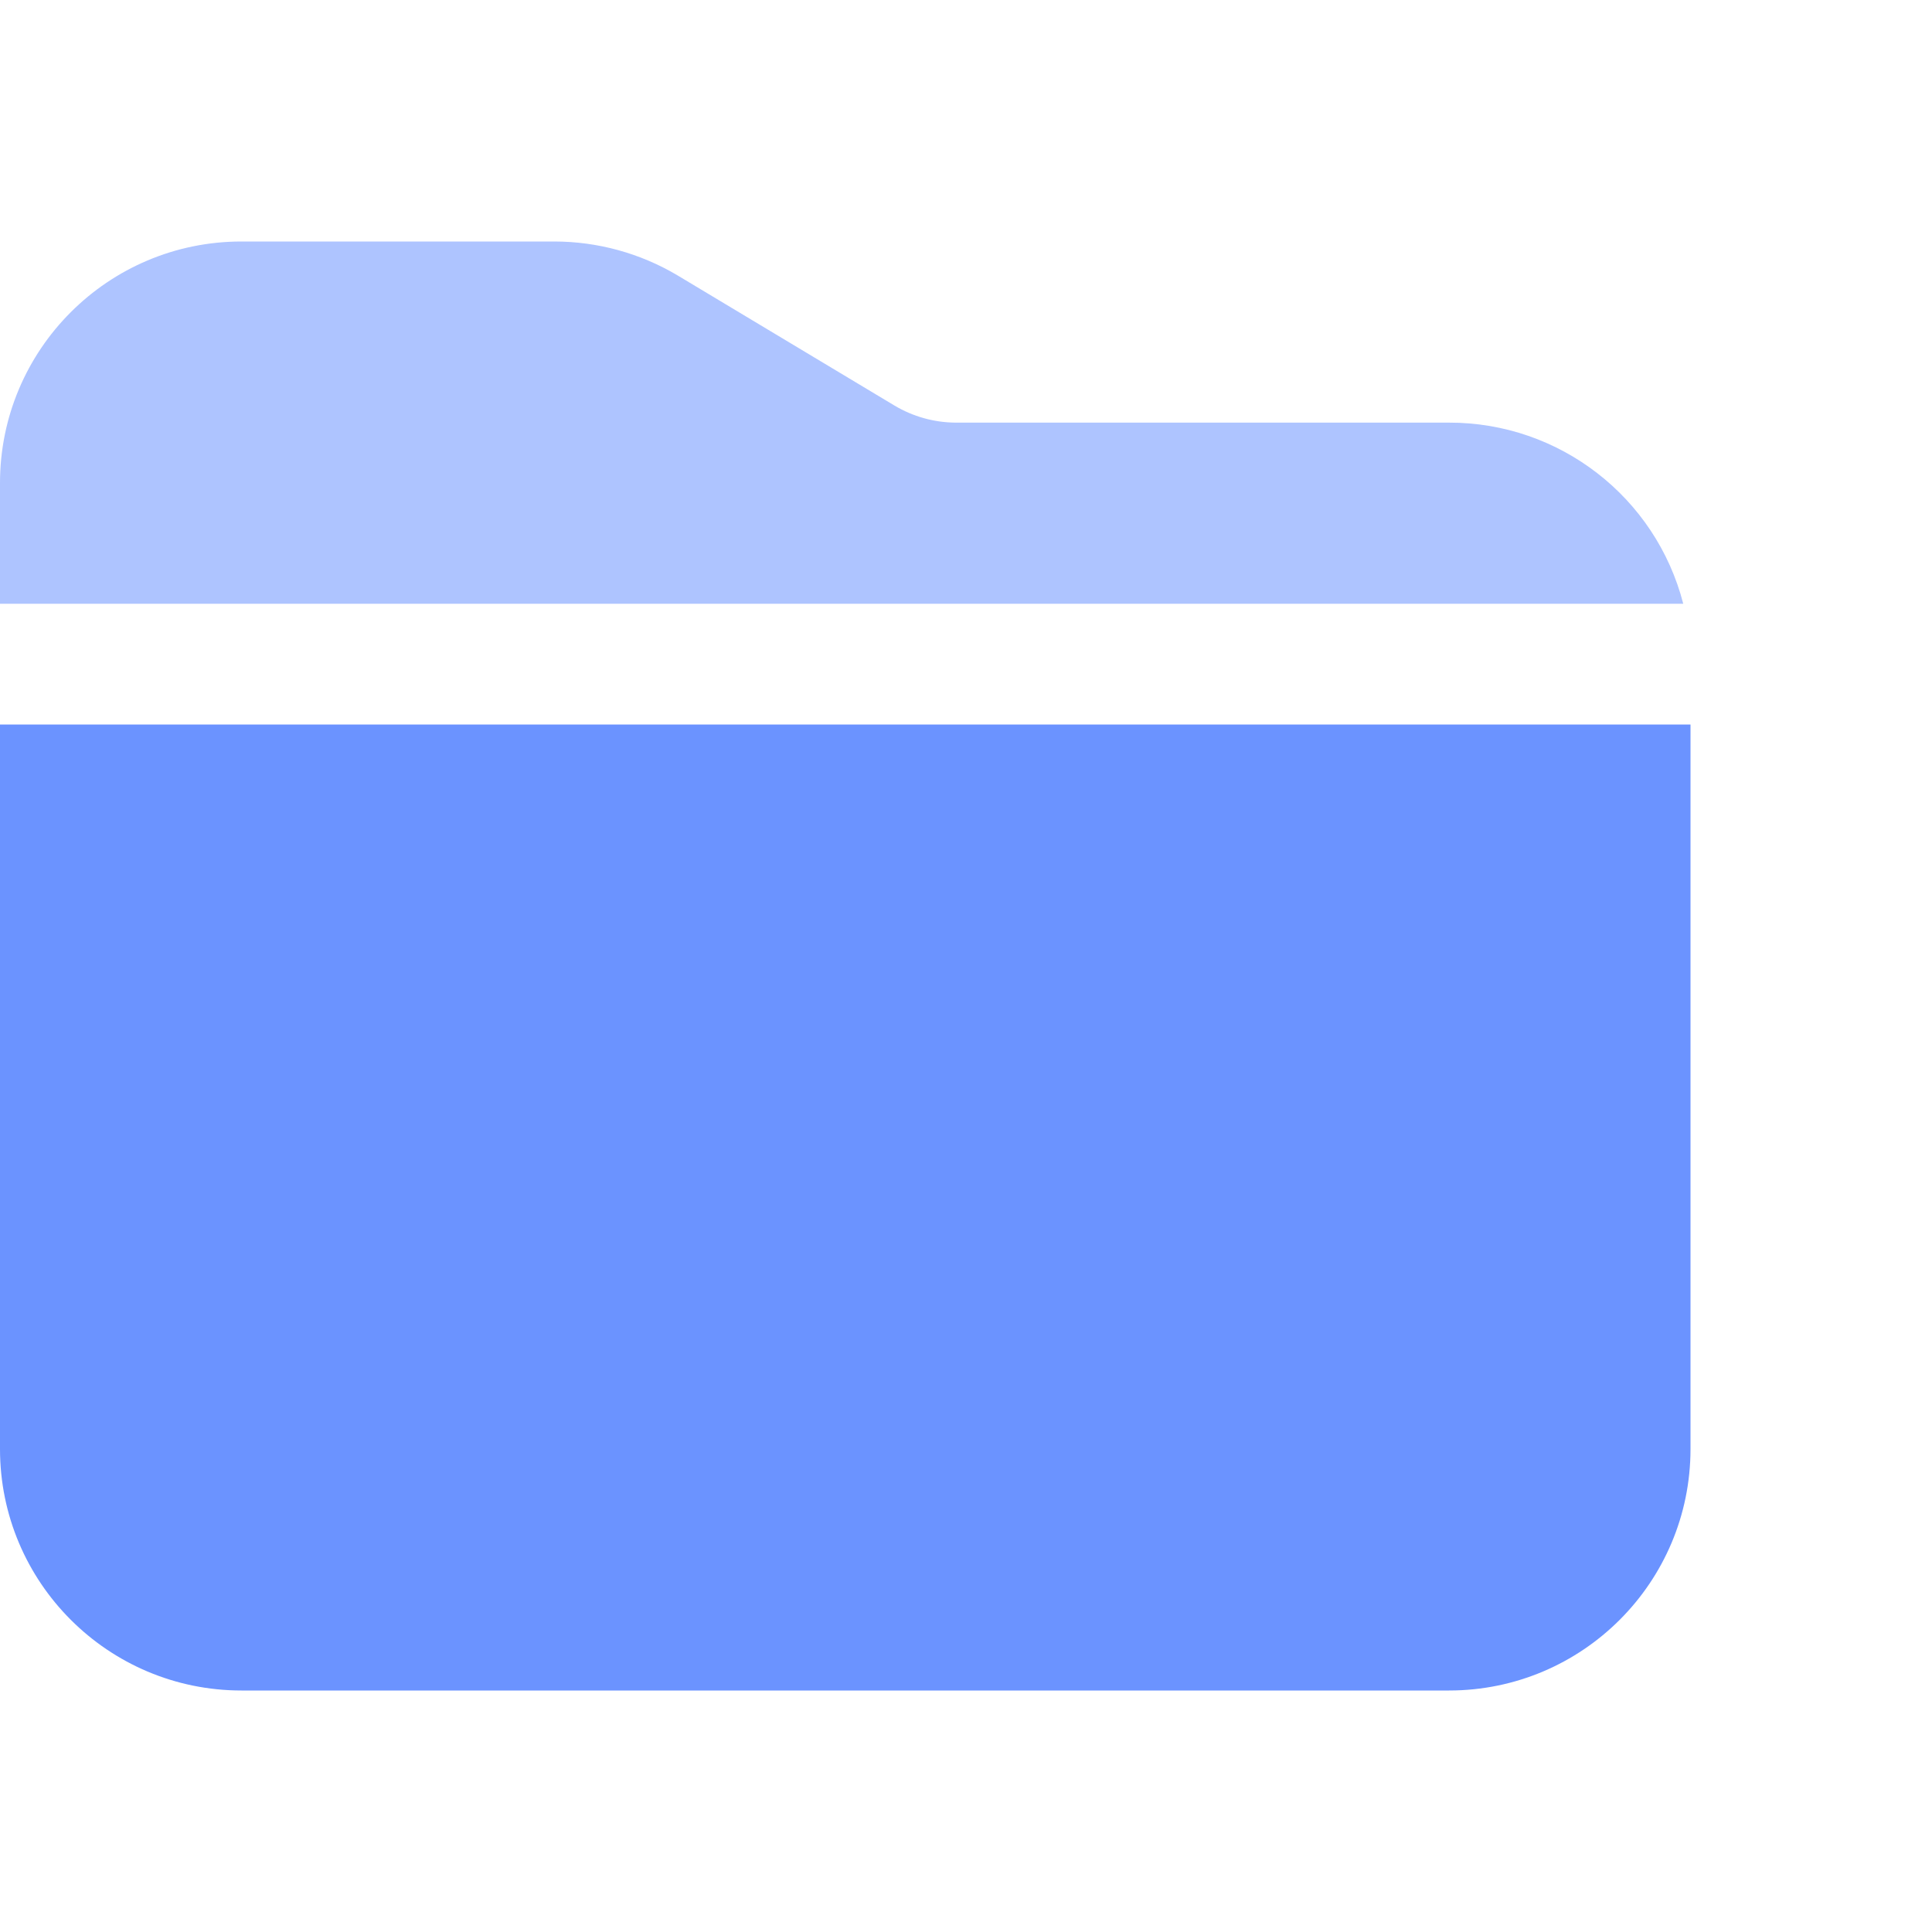
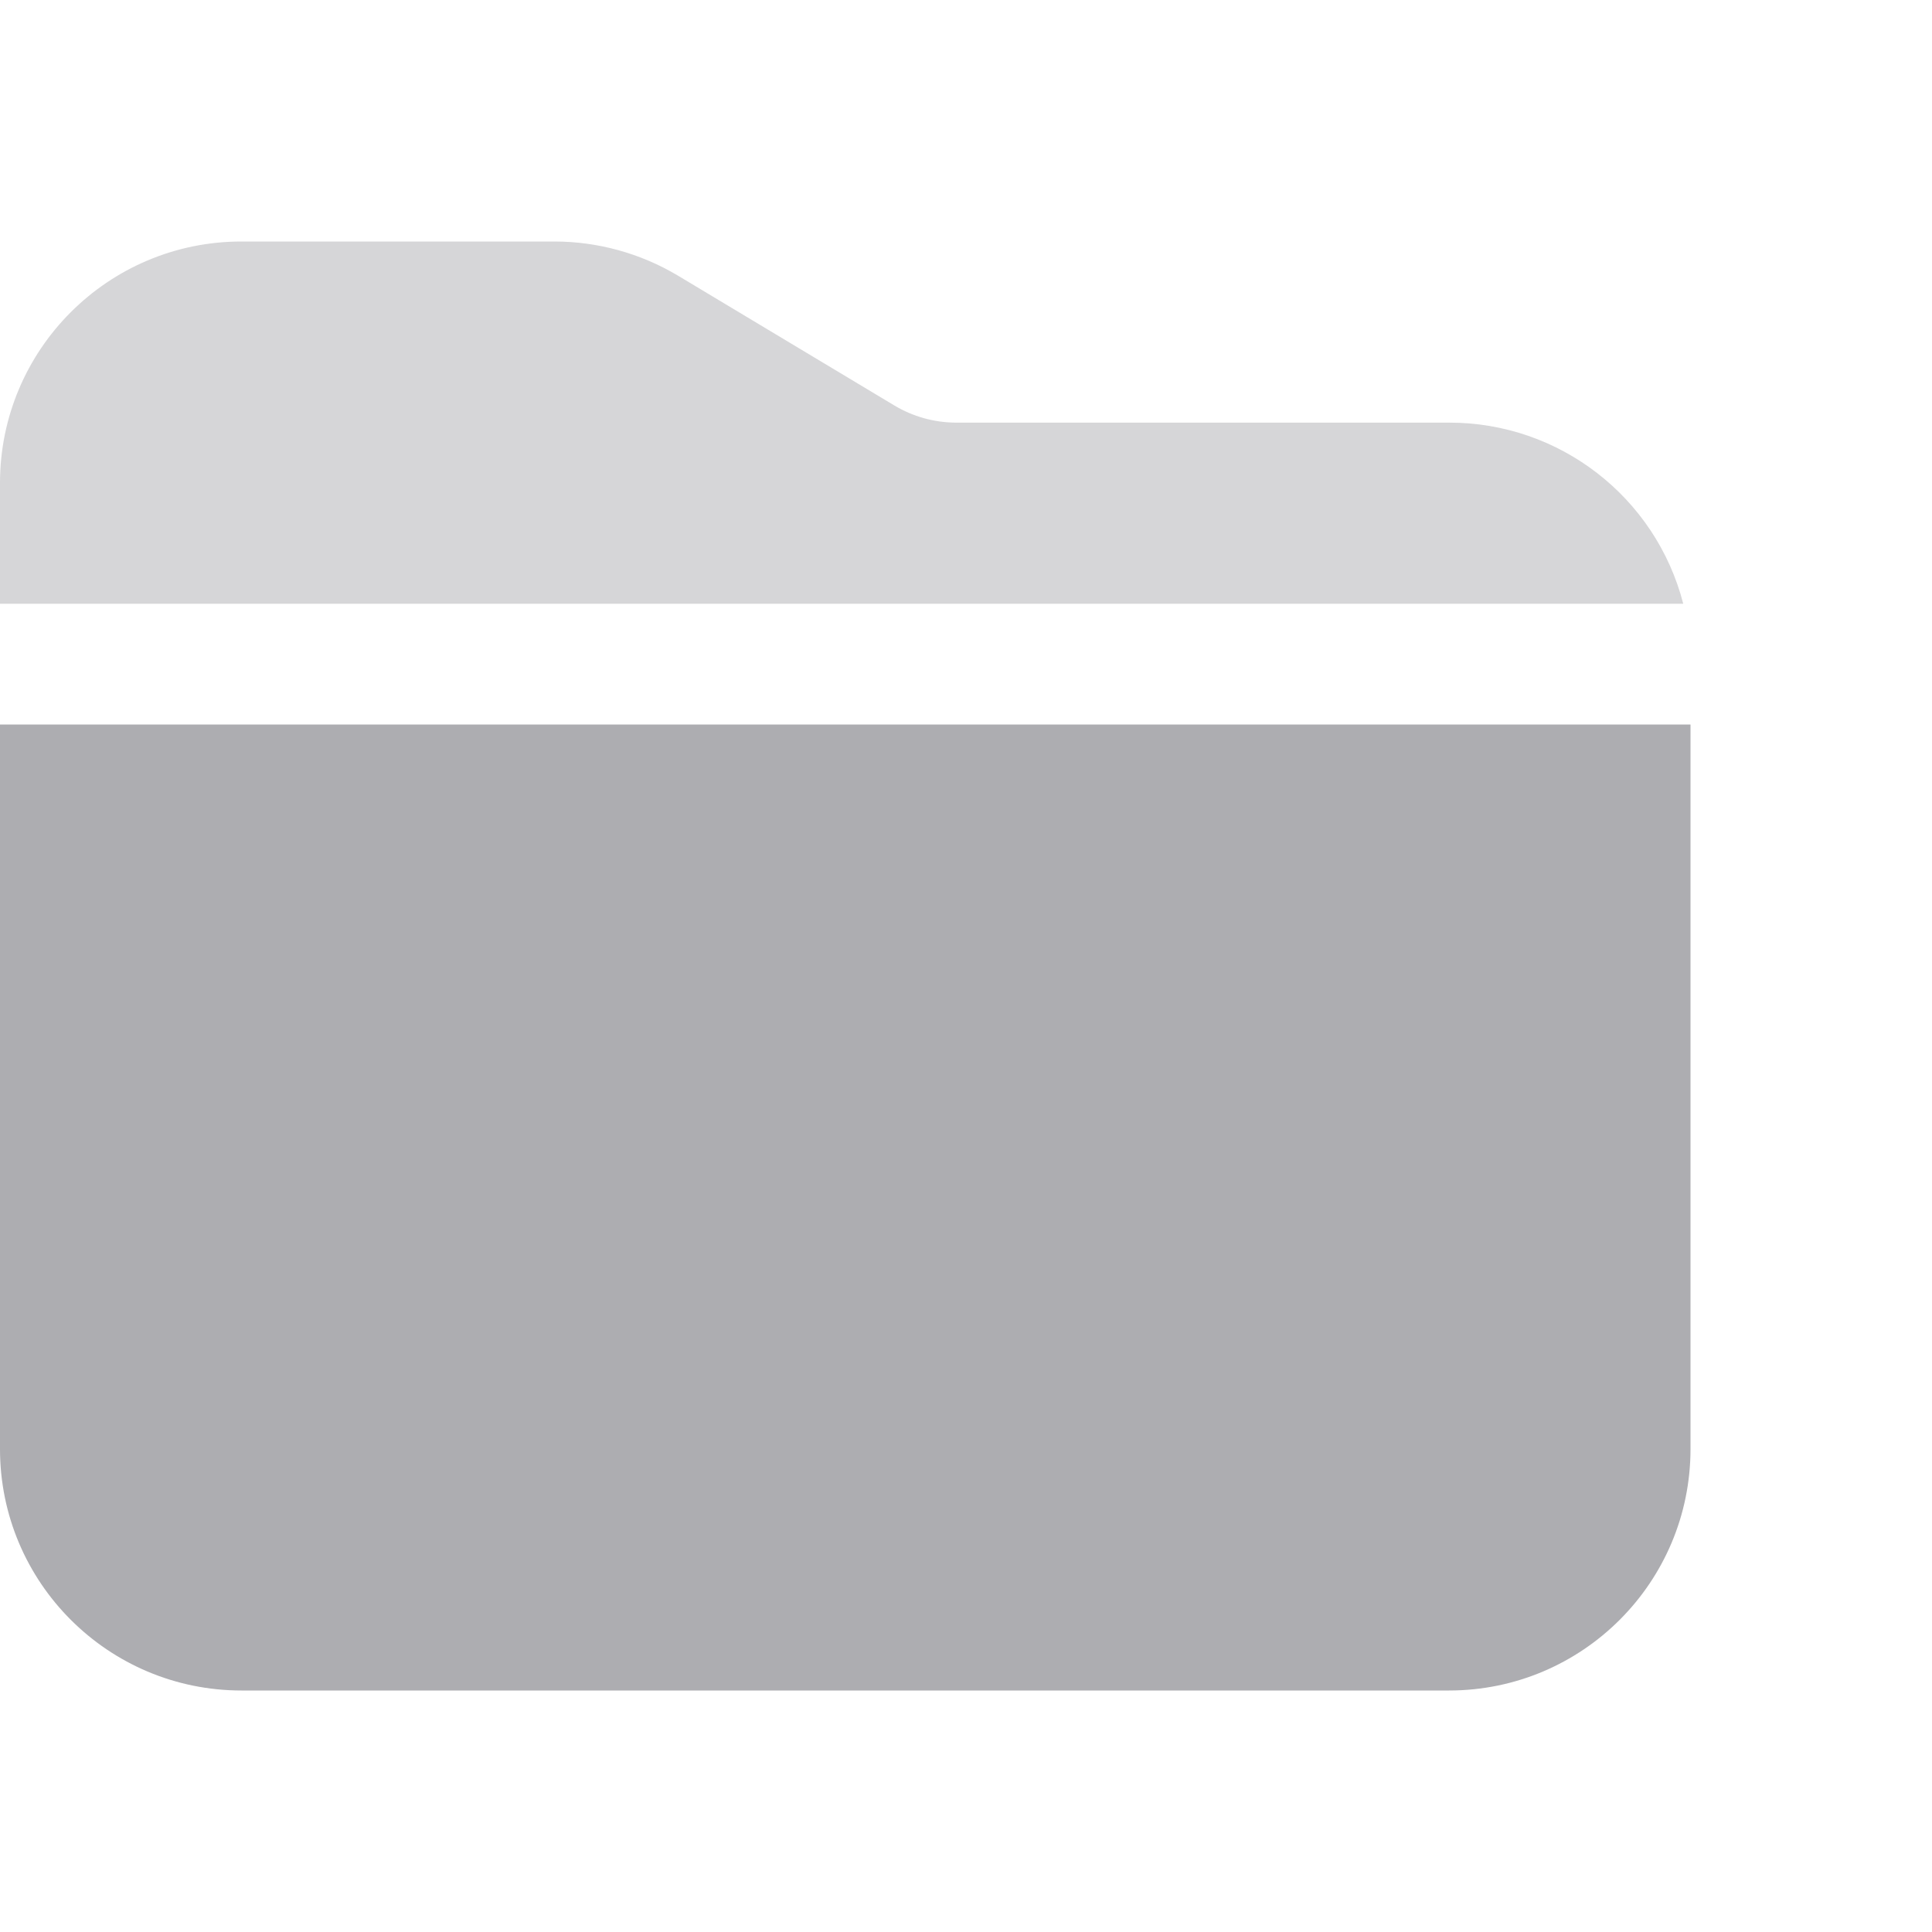
<svg xmlns="http://www.w3.org/2000/svg" width="16" height="16" fill="none" viewBox="0 0 16 16">
-   <path fill="#6b93ff" d="M14 12a2 2 0 0 1-2 2H2a2 2 0 0 1-2-2V6h14z" class="fg" />
-   <path fill="#6b93ff" d="M4.59 2a2 2 0 0 1 1.02.28l1.8 1.08a1 1 0 0 0 .5.14H12A2 2 0 0 1 13.94 5H0V4a2 2 0 0 1 2-2z" class="bg" opacity=".55" />
+   <path fill="#adadb1" d="M14 12a2 2 0 0 1-2 2H2a2 2 0 0 1-2-2V6h14z" class="fg" />
+   <path fill="#adadb1" d="M4.59 2a2 2 0 0 1 1.02.28l1.8 1.08a1 1 0 0 0 .5.14H12A2 2 0 0 1 13.94 5H0V4a2 2 0 0 1 2-2z" class="bg" opacity=".5" />
</svg>
